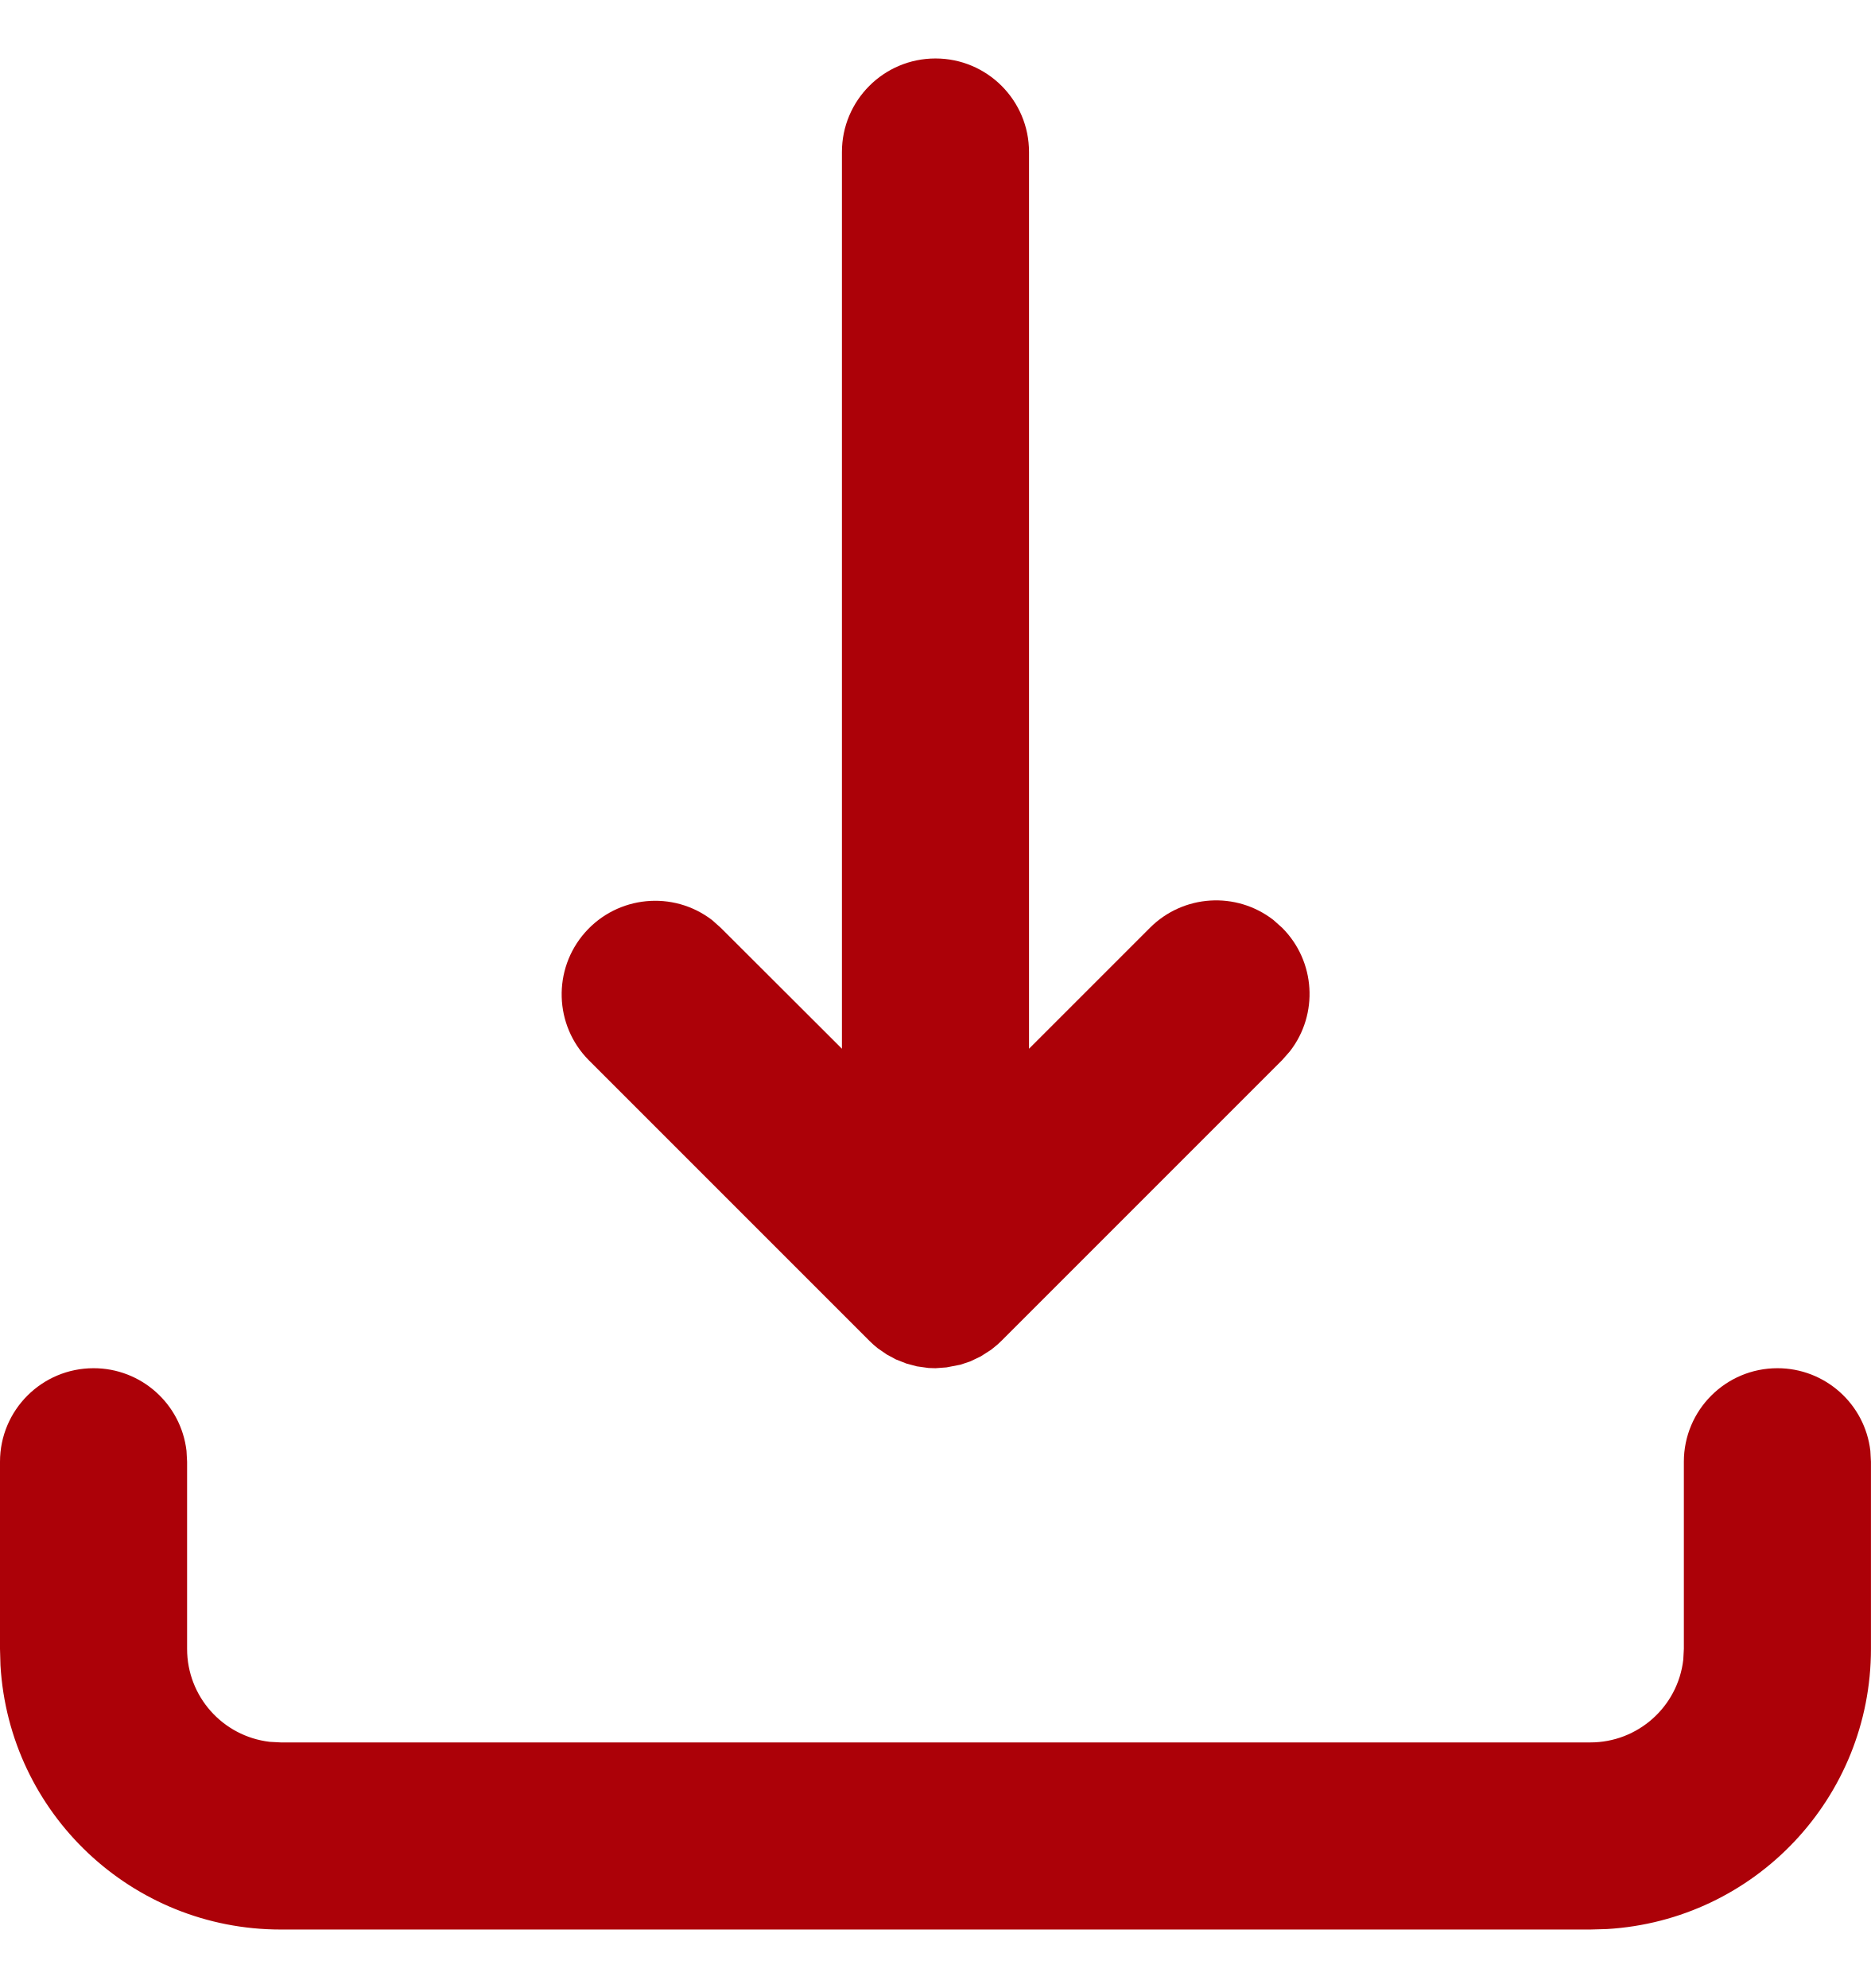
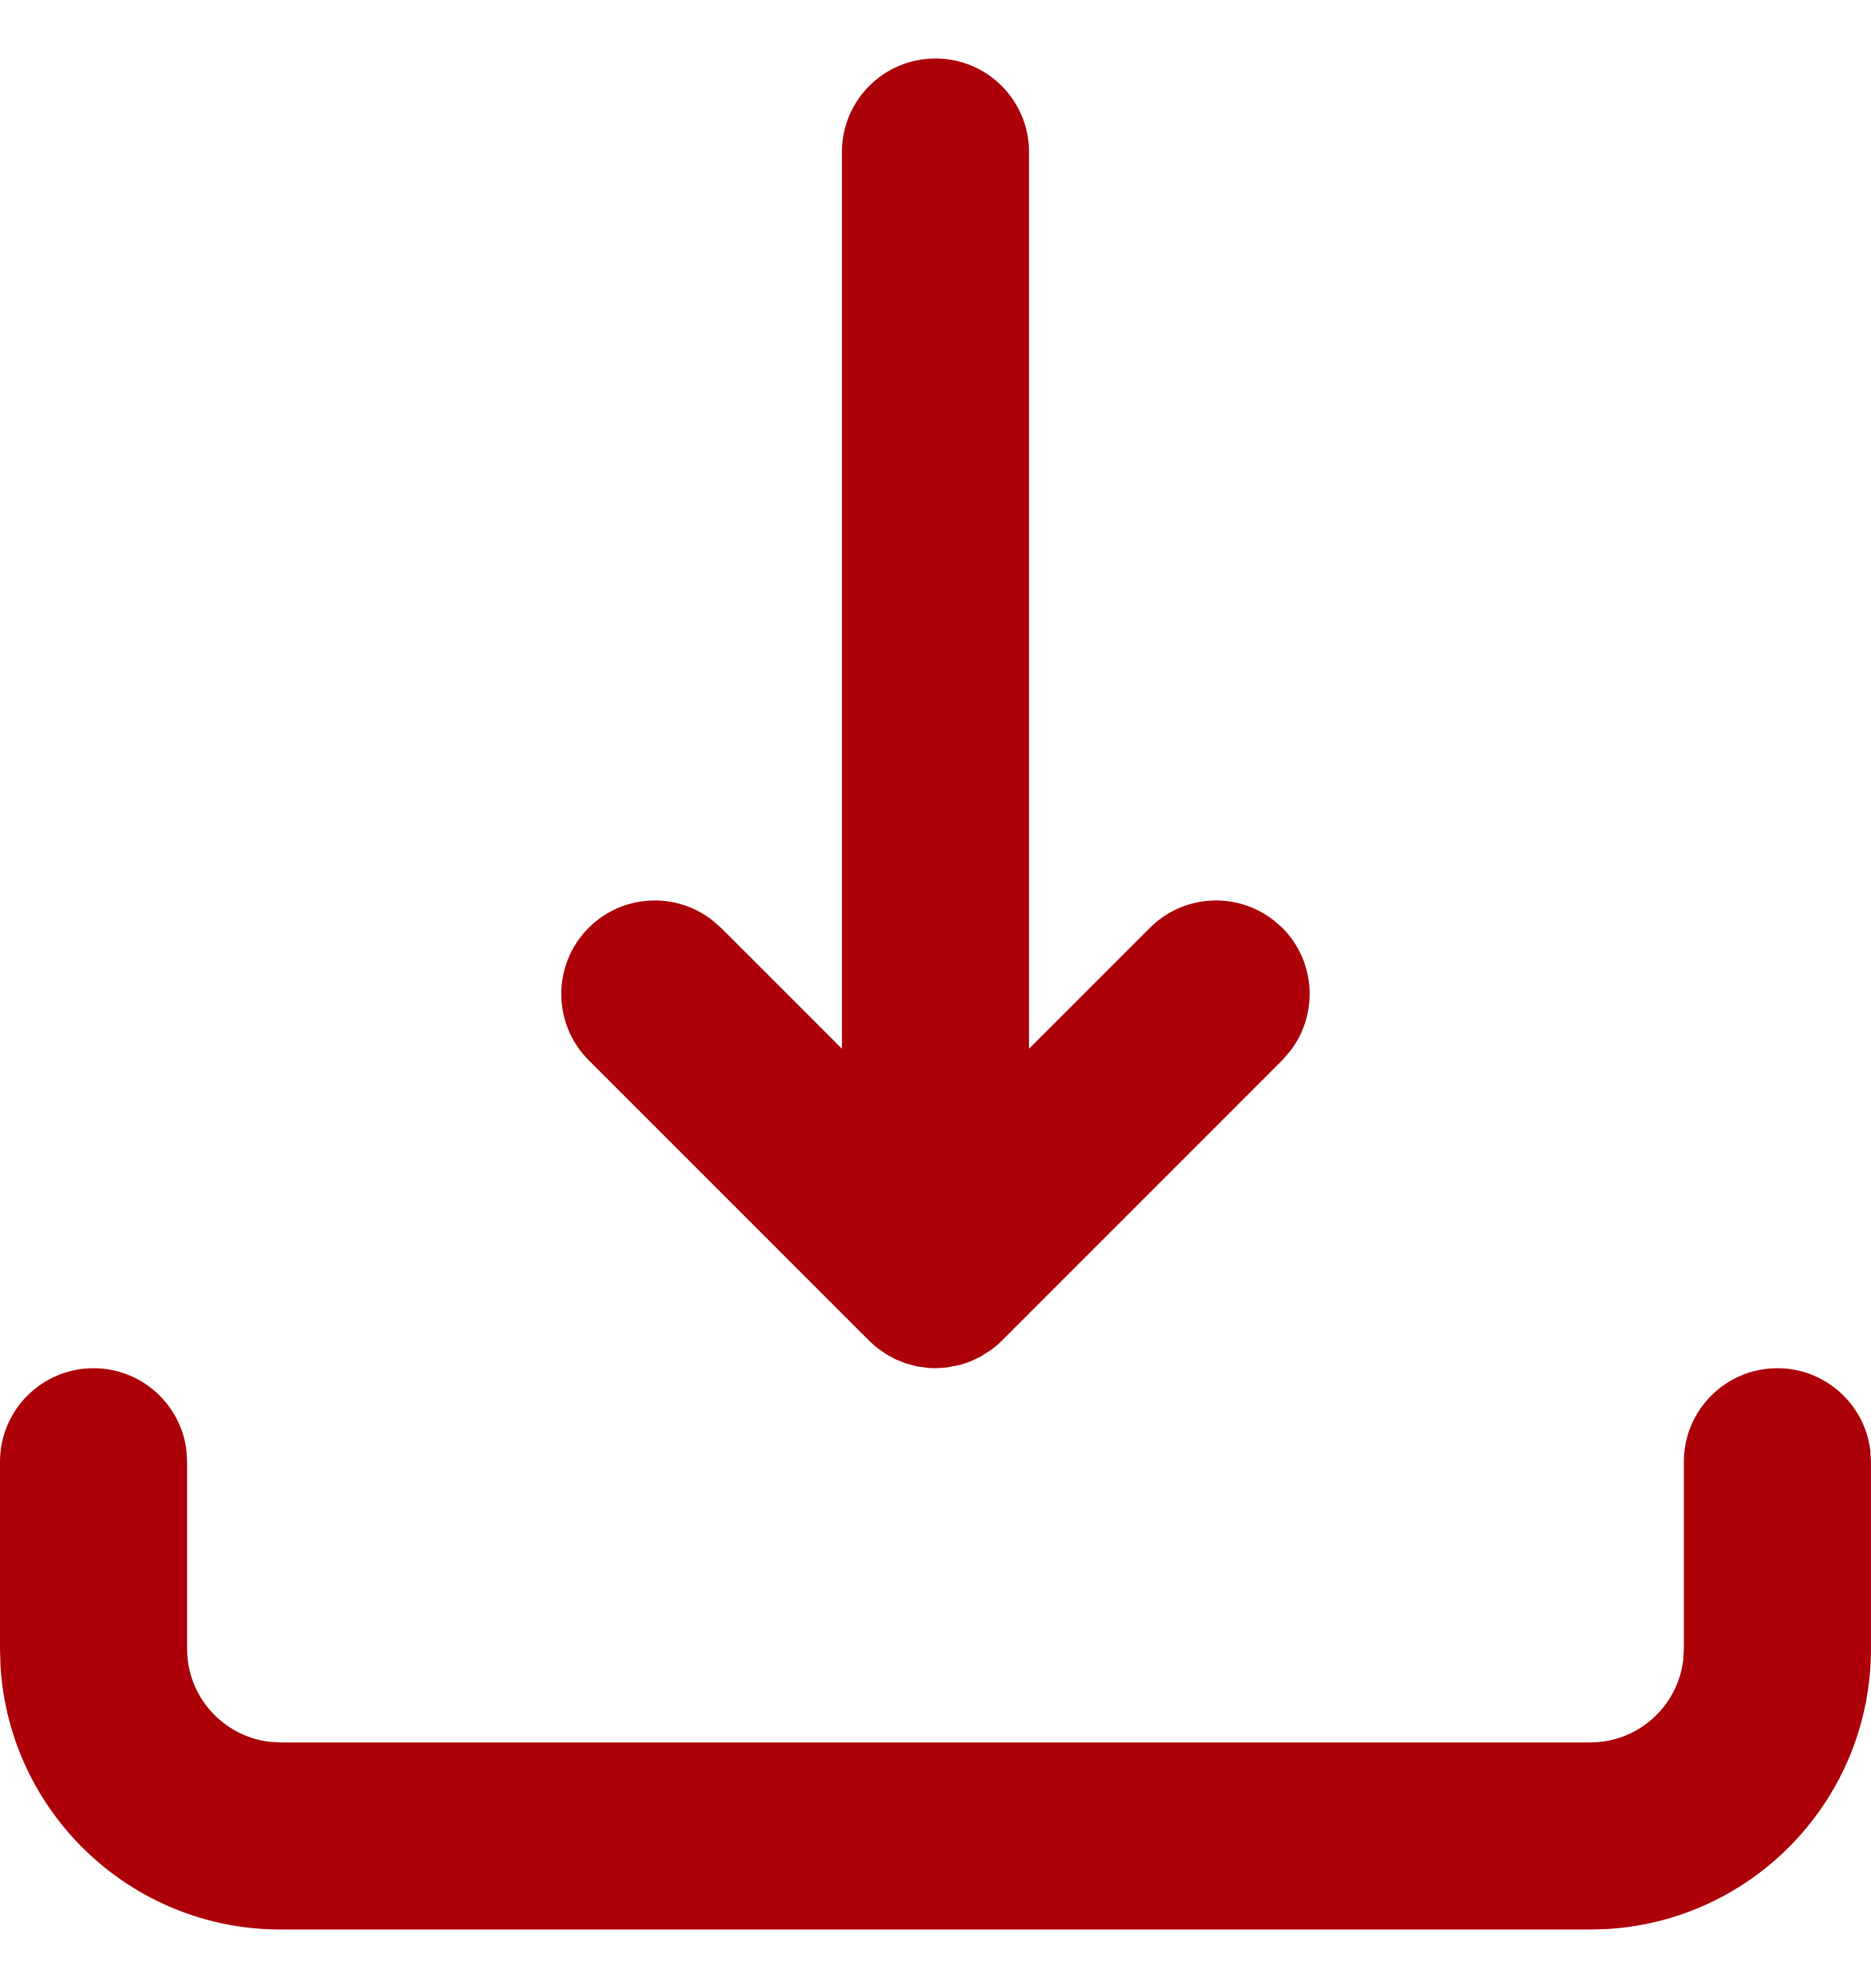
- <svg xmlns="http://www.w3.org/2000/svg" width="16" height="17" fill="none">
-   <path fill-rule="evenodd" d="M15.2 11.7a.8.8 0 0 1 .795.707L16 12.5v1.6a2.4 2.4 0 0 1-2.259 2.396l-.141.004H2.4a2.4 2.4 0 0 1-2.396-2.259L0 14.1v-1.6a.8.8 0 0 1 .8-.8.8.8 0 0 1 .795.707l.005.093v1.6a.8.8 0 0 0 .707.795l.093.005h11.2a.8.8 0 0 0 .795-.707l.005-.093v-1.6a.8.8 0 0 1 .8-.8zM8 .5a.8.8 0 0 1 .8.8v7.668l1.034-1.034a.8.8 0 0 1 1.056-.067l.075.067a.8.8 0 0 1 .066 1.056l-.066.075-2.4 2.4-.035.033-.054.044-.089.057-.09.043-.084.028-.119.023L8 11.7l-.06-.002-.1-.014-.089-.024-.089-.035-.078-.042-.077-.053a.8.8 0 0 1-.072-.064l-2.4-2.4A.8.8 0 0 1 6.09 7.868l.075.067L7.2 8.968V1.3A.8.8 0 0 1 8 .5z" fill="#ac0108" />
+ <svg xmlns="http://www.w3.org/2000/svg" width="16" height="17" viewBox="0 0 16 17" fill="none">
+   <path fill-rule="evenodd" clip-rule="evenodd" d="M15.2 11.7C15.61 11.7 15.948 12.009 15.995 12.407L16 12.5V14.1C16 15.378 15.001 16.423 13.741 16.496L13.6 16.5H2.4C1.122 16.5 0.077 15.501 0.004 14.241L0 14.1V12.5C0 12.058 0.358 11.7 0.8 11.7C1.21 11.7 1.548 12.009 1.595 12.407L1.6 12.5V14.1C1.6 14.51 1.909 14.848 2.307 14.895L2.4 14.9H13.6C14.01 14.9 14.348 14.591 14.395 14.193L14.4 14.1V12.5C14.4 12.058 14.758 11.7 15.2 11.7ZM8 0.5C8.442 0.5 8.8 0.858 8.8 1.3V8.968L9.834 7.934C10.123 7.646 10.576 7.624 10.89 7.868L10.966 7.934C11.254 8.223 11.276 8.676 11.032 8.99L10.966 9.066L8.566 11.466L8.531 11.499L8.476 11.543L8.387 11.6L8.297 11.643L8.213 11.671L8.094 11.694L8 11.7L7.94 11.698L7.839 11.684L7.75 11.66L7.661 11.625L7.583 11.583L7.507 11.53C7.481 11.51 7.457 11.489 7.434 11.466L5.034 9.066C4.722 8.753 4.722 8.247 5.034 7.934C5.323 7.646 5.776 7.624 6.09 7.868L6.166 7.934L7.2 8.968V1.3C7.2 0.858 7.558 0.5 8 0.5Z" fill="#AC0108" />
</svg>
